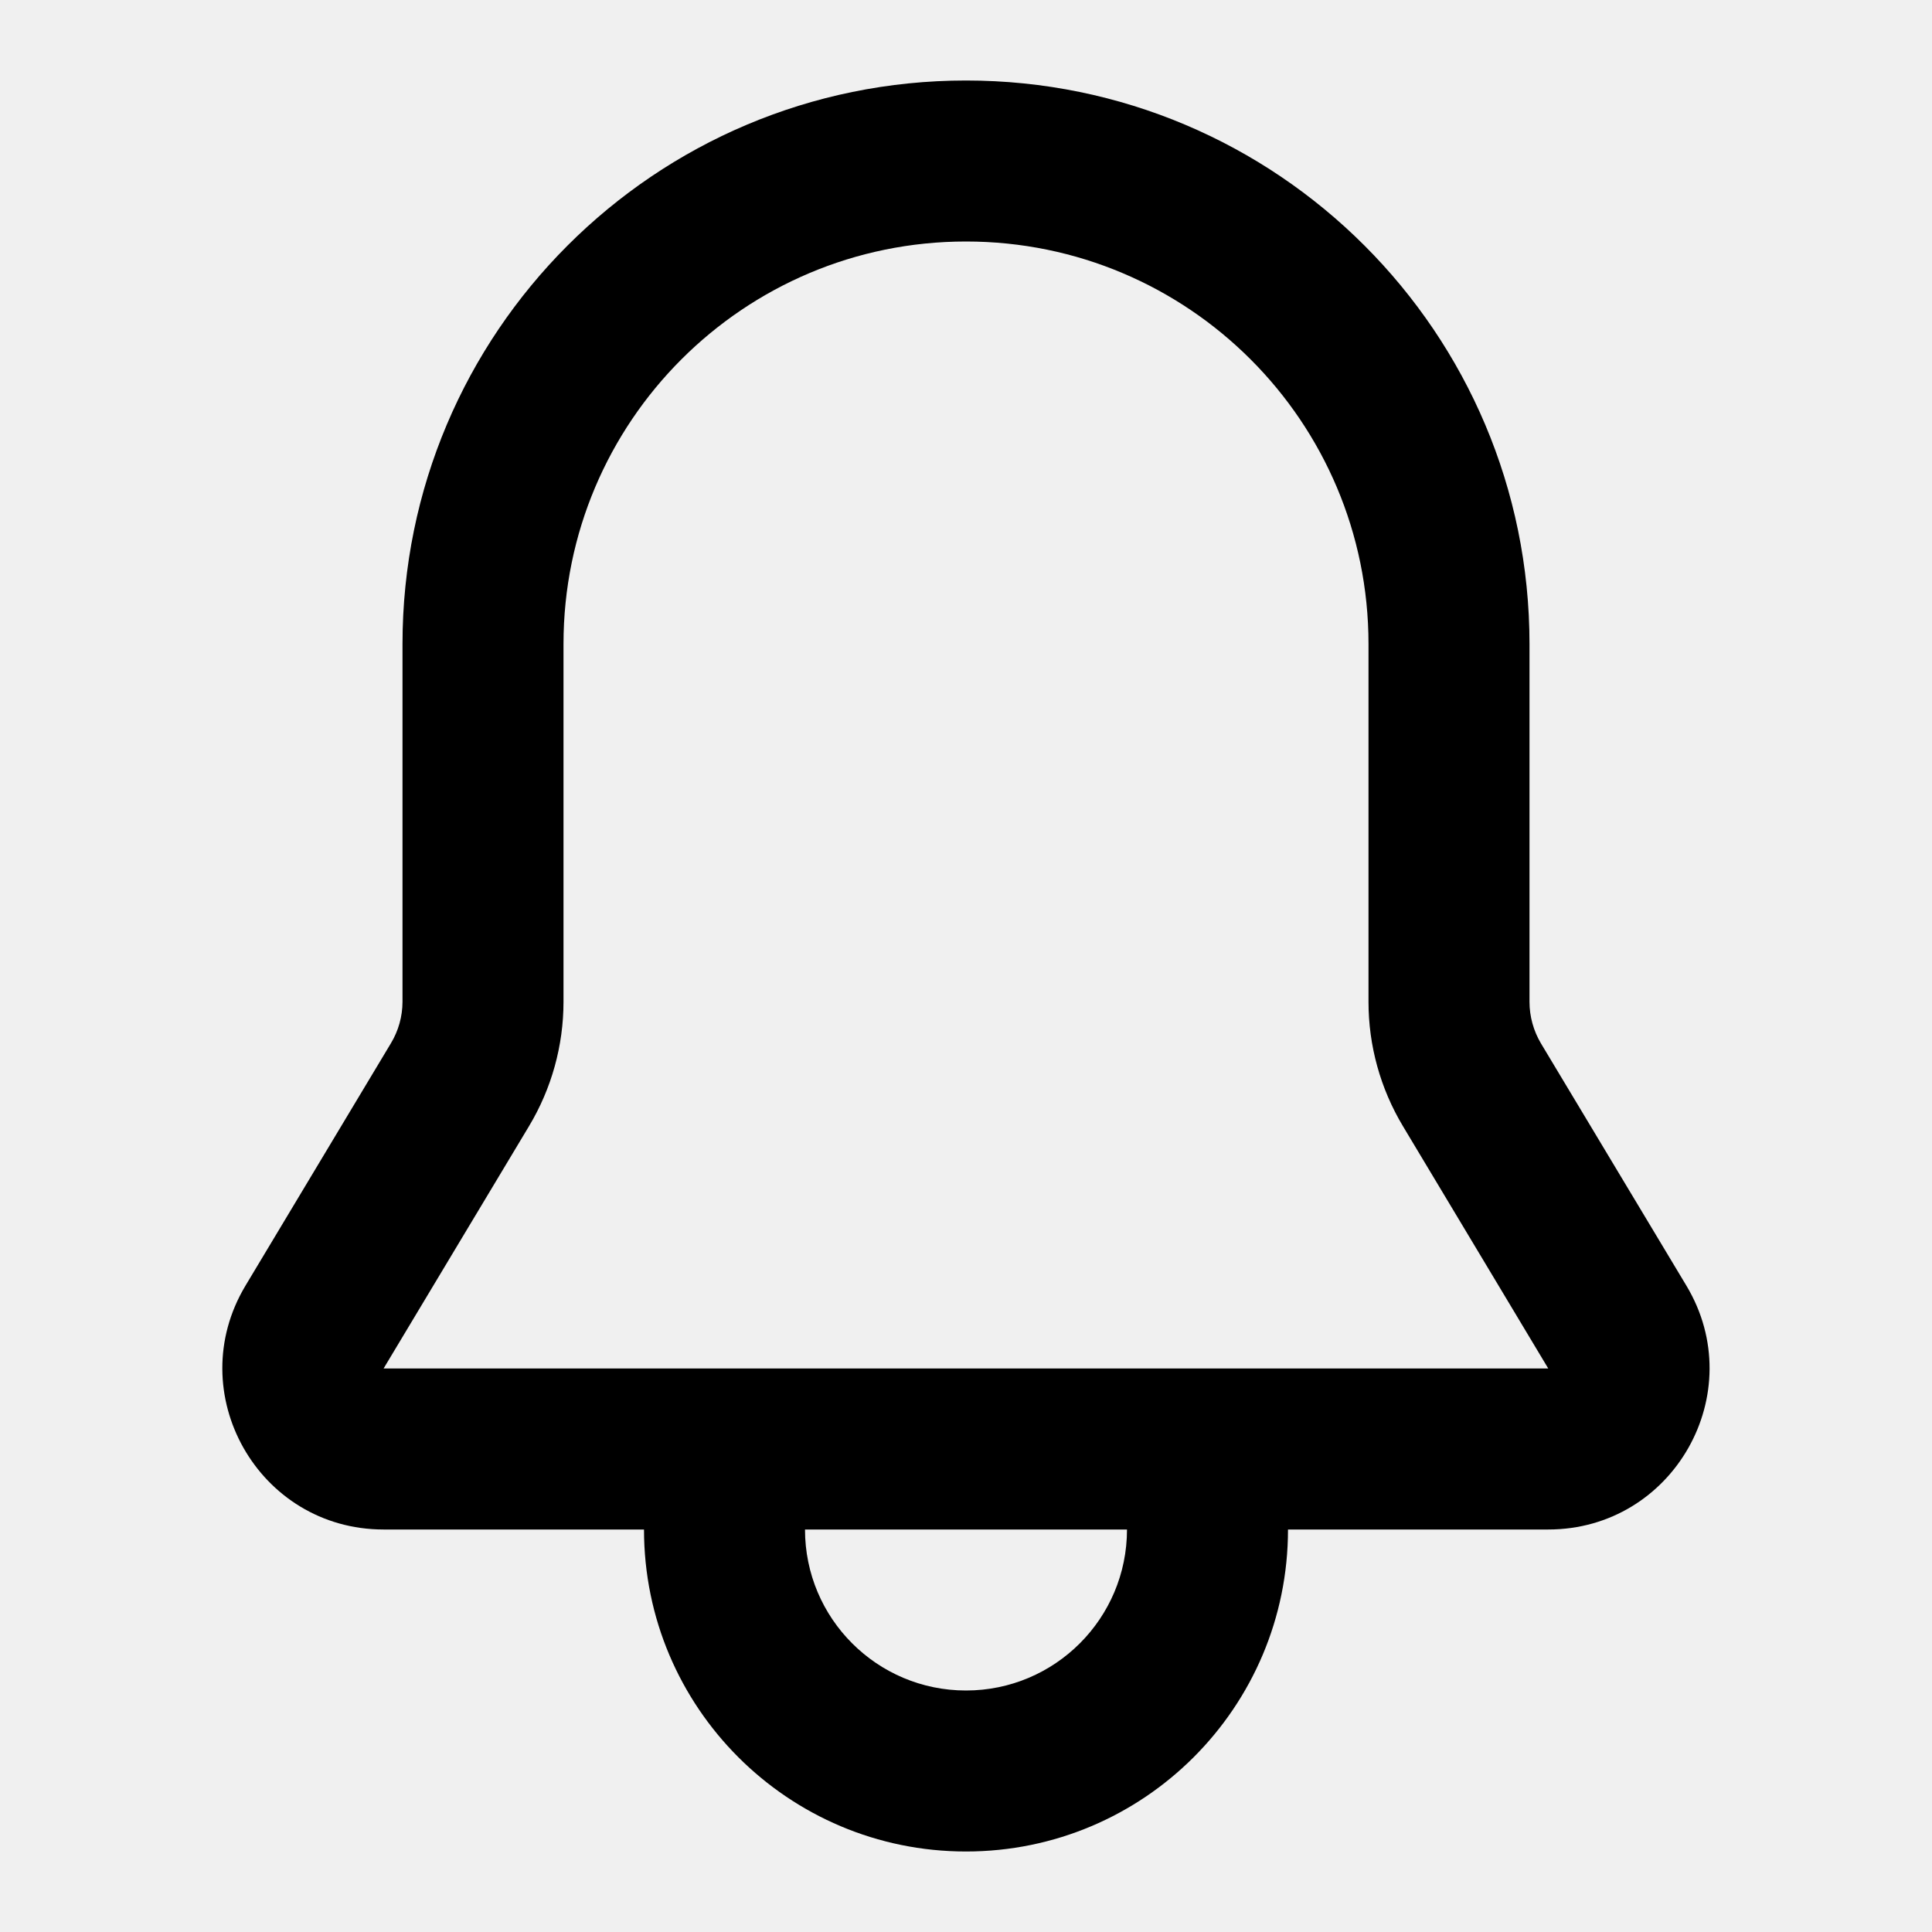
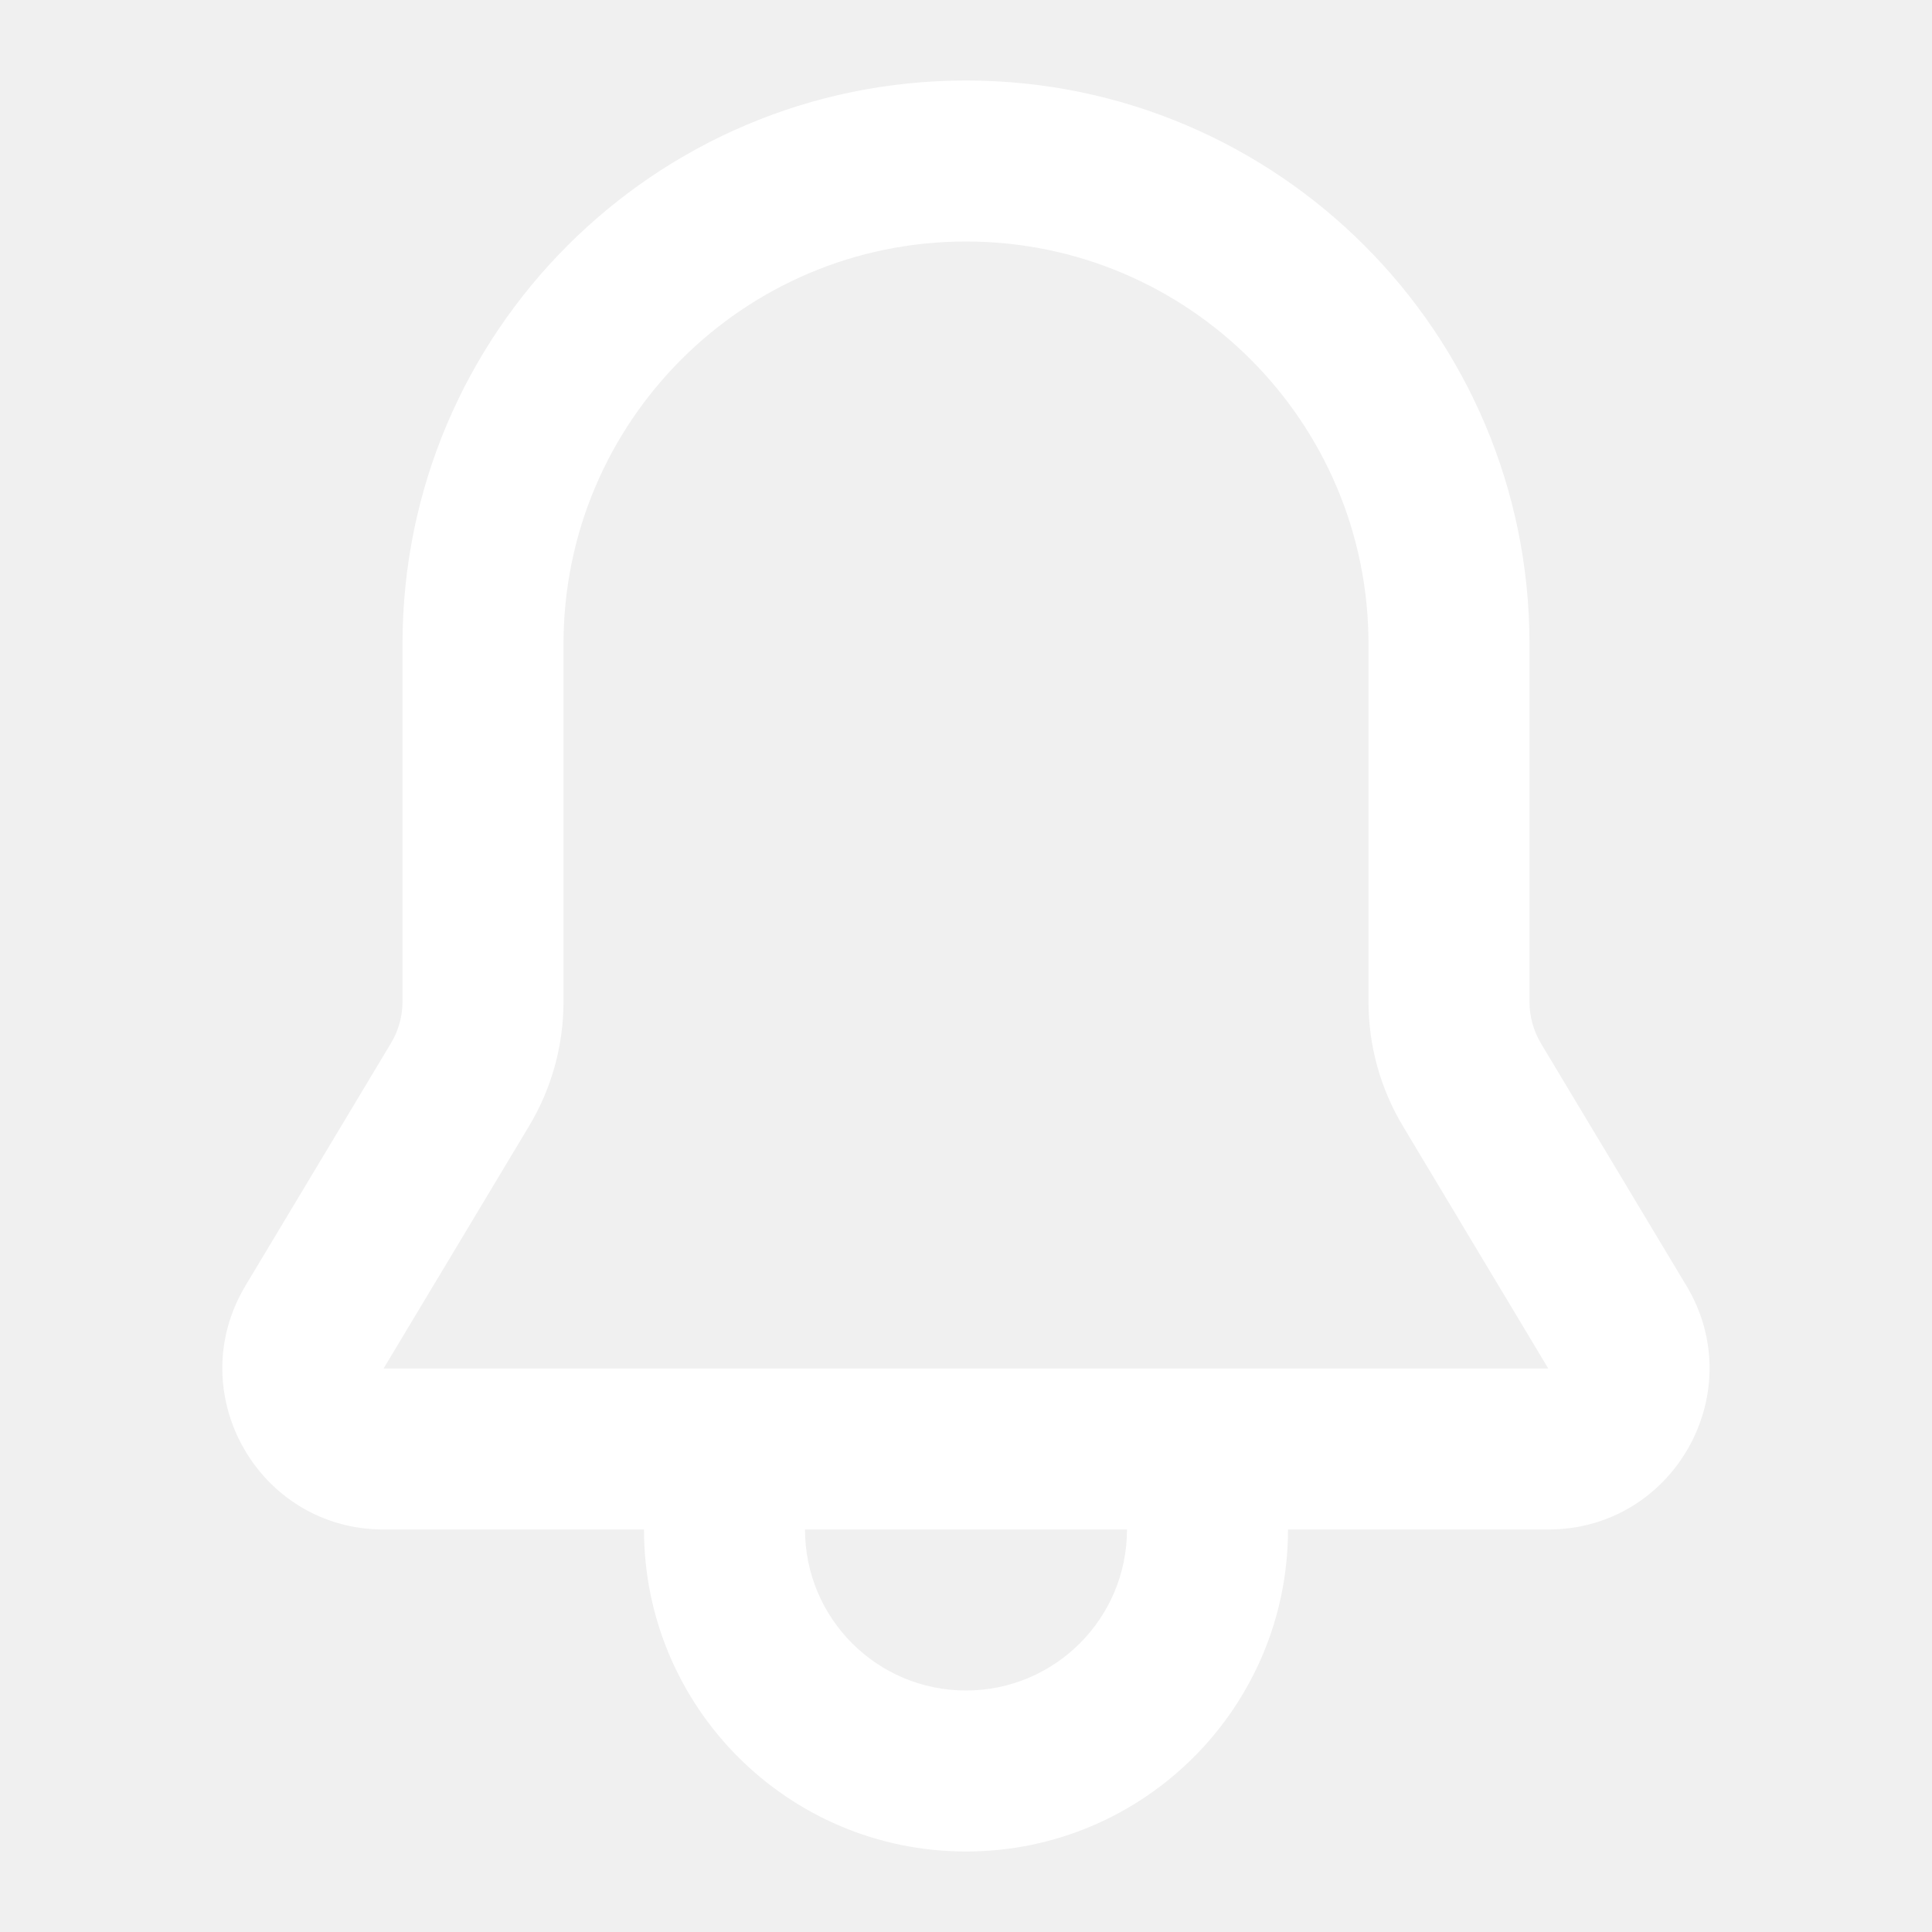
- <svg xmlns="http://www.w3.org/2000/svg" height="24" viewBox="0 0 24 24" width="24" focusable="false" aria-hidden="true" style="pointer-events: none; display: inherit; width: 100%; height: 100%;">
+ <svg xmlns="http://www.w3.org/2000/svg" height="24" viewBox="0 0 24 24" width="24" focusable="false" aria-hidden="true" style="pointer-events: none; display: inherit; width: 100%; height: 100%; fill: white;">
  <path d="M16 19a4 4 0 11-8 0H4.765C3.21 19 2.25 17.304 3.05 15.97l1.806-3.01A1 1 0 005 12.446V8a7 7 0 0114 0v4.446c0 .181.05.36.142.515l1.807 3.01c.8 1.333-.161 3.029-1.716 3.029H16ZM12 3a5 5 0 00-5 5v4.446a3 3 0 01-.428 1.543L4.765 17h14.468l-1.805-3.01A3 3 0 0117 12.445V8a5 5 0 00-5-5Zm-2 16a2 2 0 104 0h-4Z" />
</svg>
